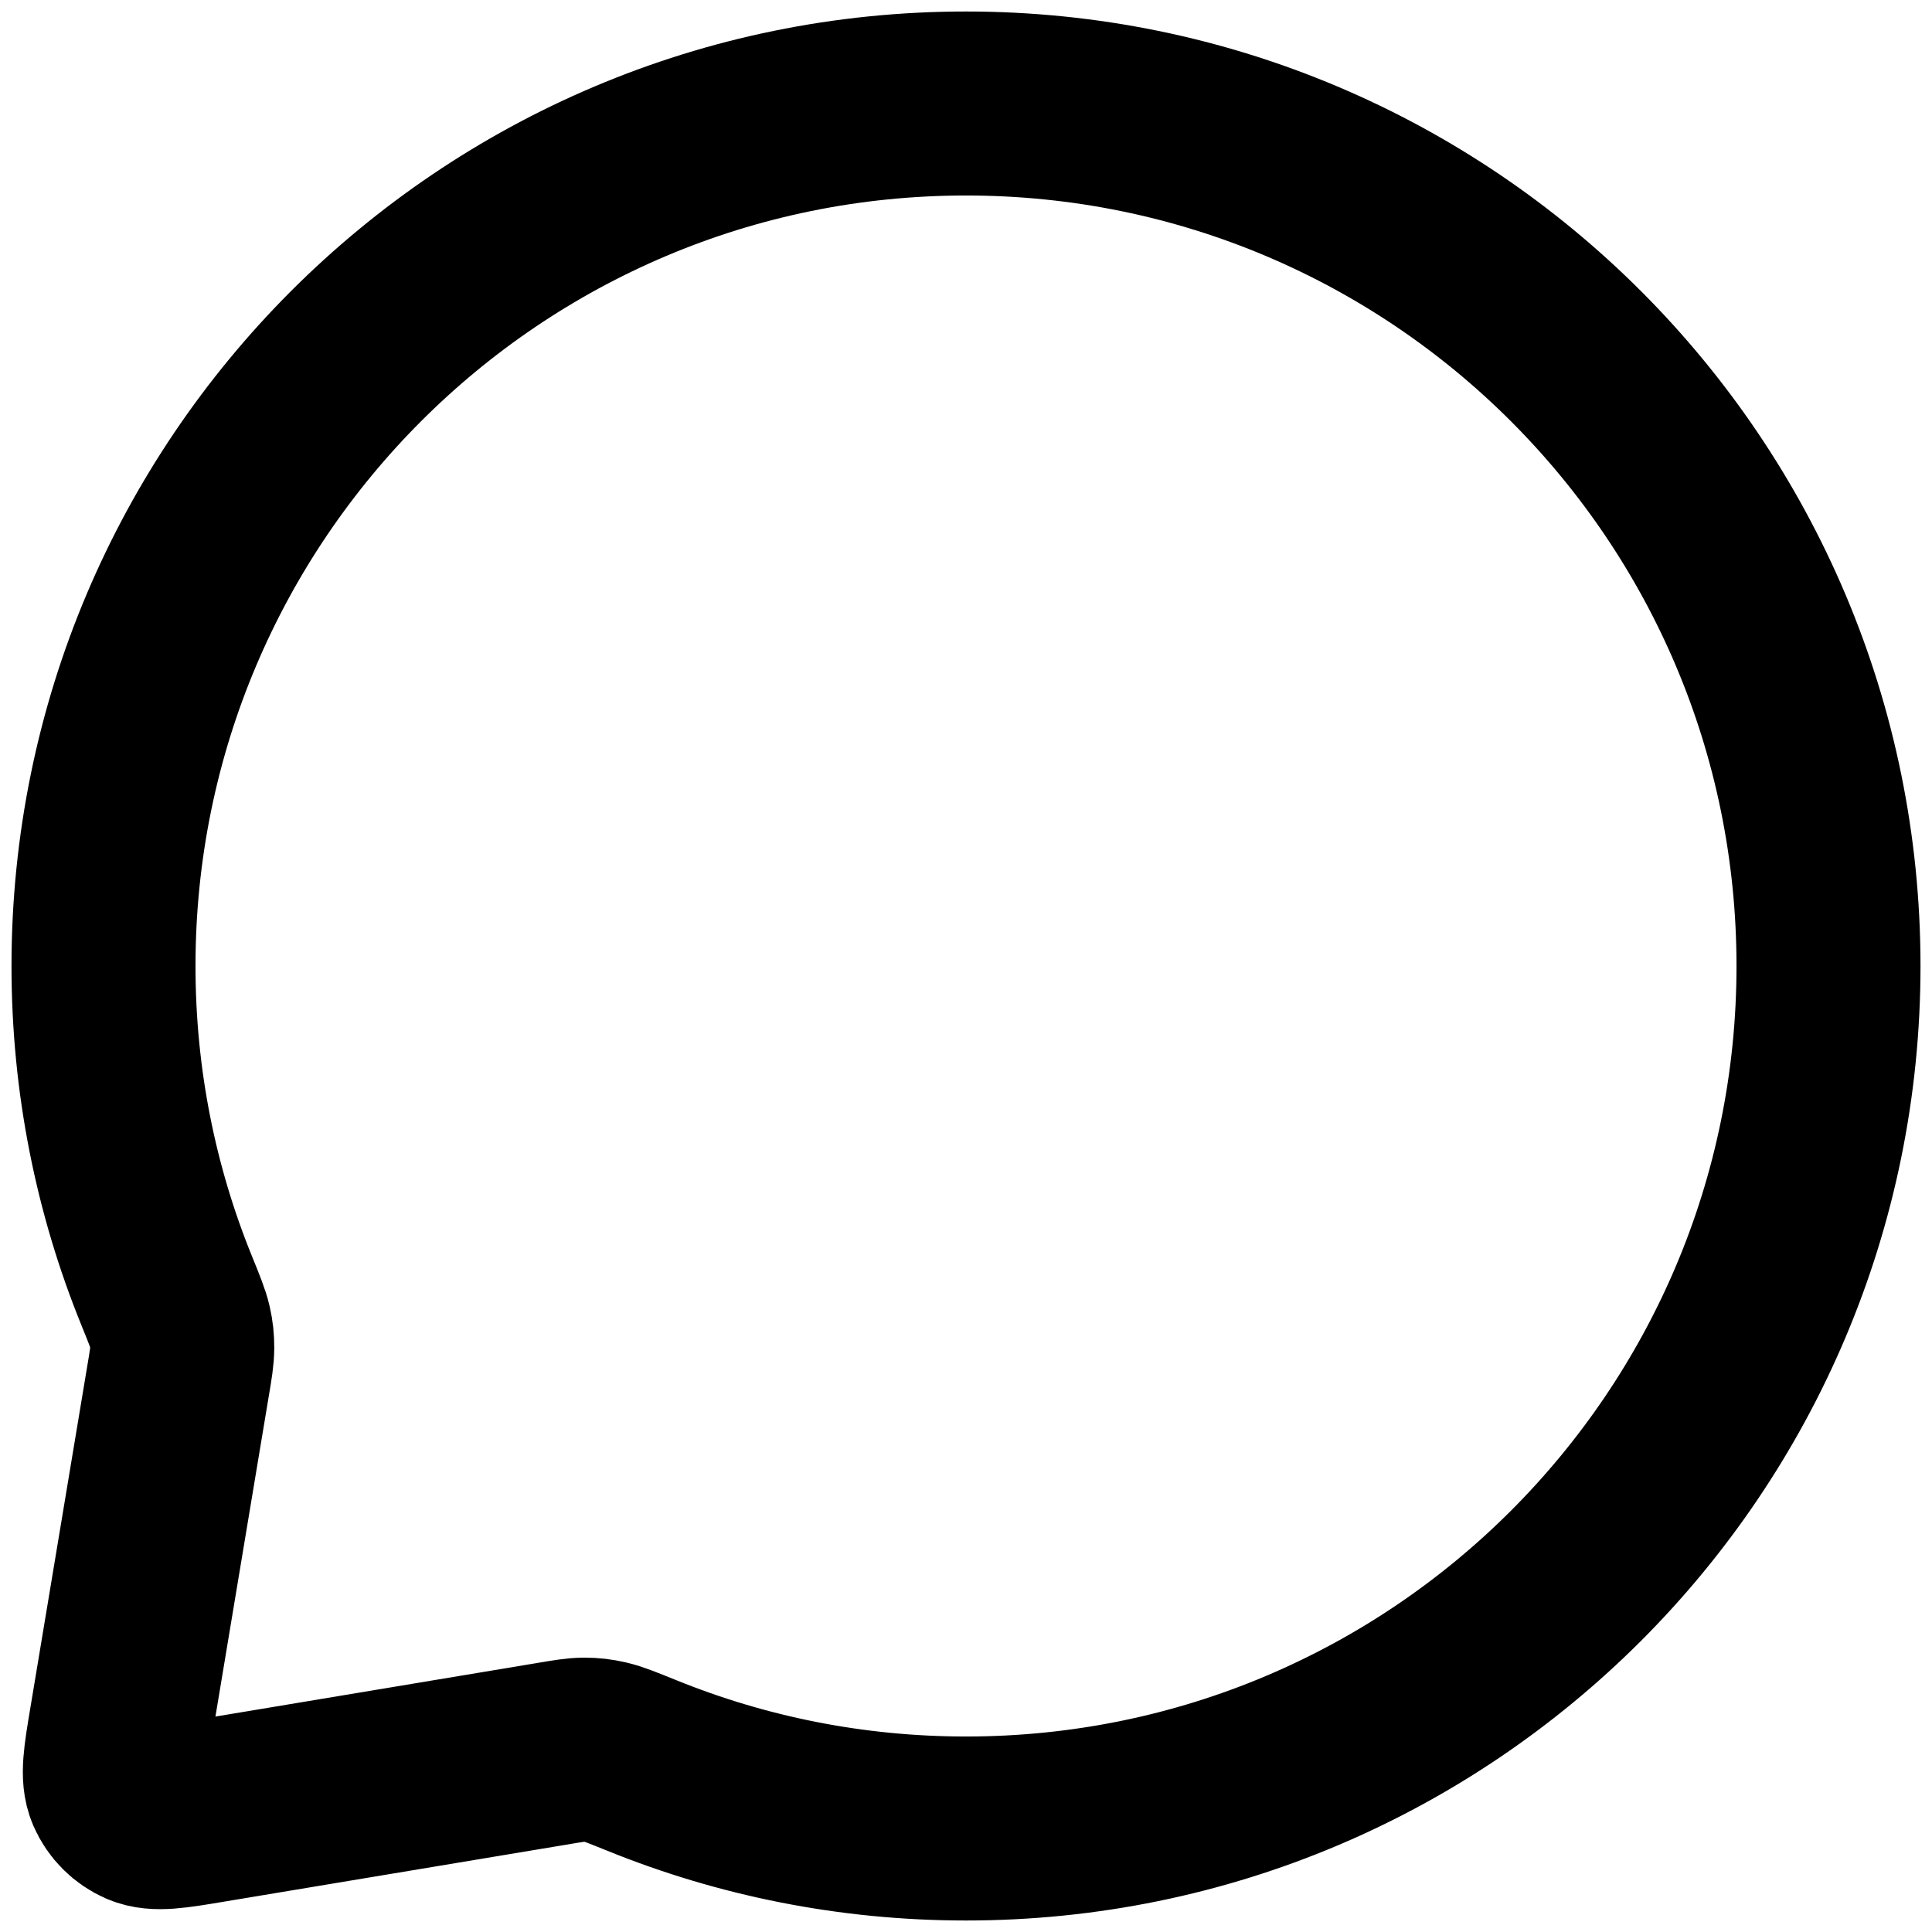
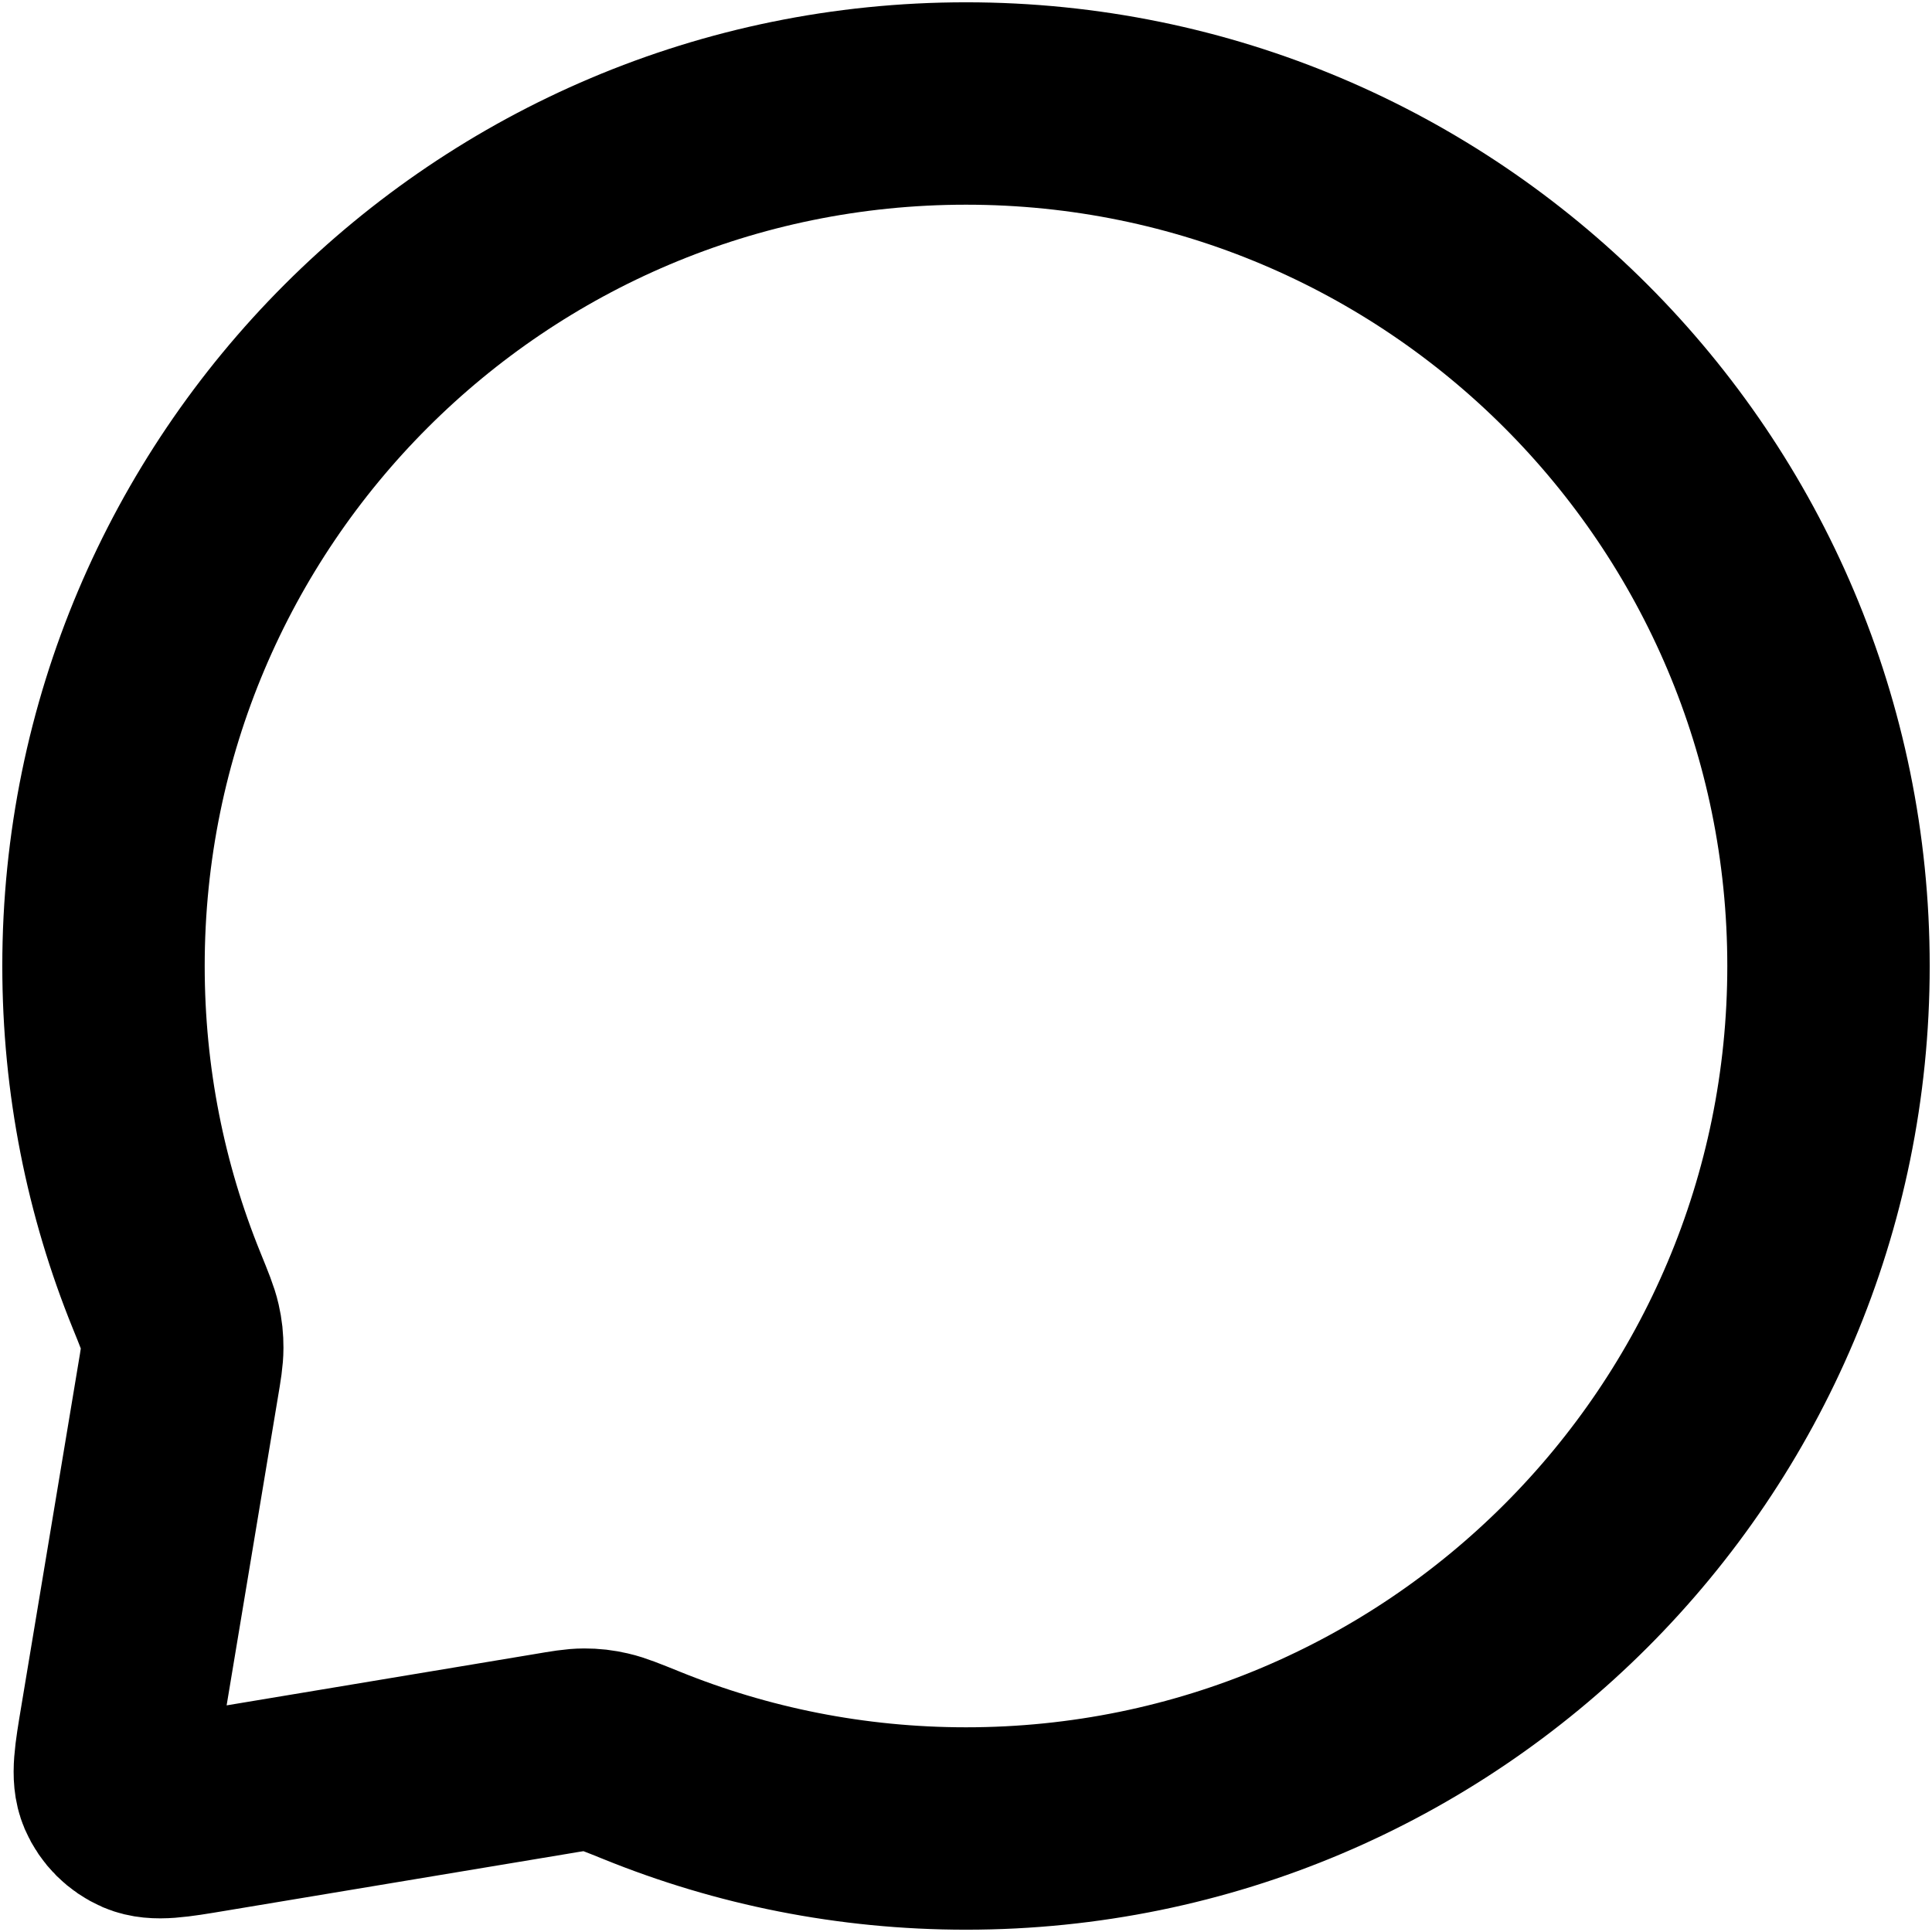
<svg xmlns="http://www.w3.org/2000/svg" width="21" height="21" viewBox="0 0 21 21" fill="none">
-   <path d="M19.875 10.5C19.875 15.678 15.678 19.875 10.5 19.875C9.253 19.875 8.063 19.631 6.974 19.189C6.766 19.105 6.662 19.063 6.578 19.044C6.495 19.025 6.435 19.018 6.35 19.018C6.264 19.018 6.17 19.034 5.982 19.066L2.276 19.683C1.888 19.748 1.694 19.78 1.553 19.72C1.431 19.667 1.333 19.57 1.28 19.447C1.22 19.306 1.252 19.112 1.317 18.724L1.934 15.018C1.966 14.83 1.981 14.736 1.981 14.65C1.981 14.566 1.975 14.505 1.956 14.422C1.937 14.338 1.895 14.234 1.81 14.025C1.368 12.937 1.125 11.747 1.125 10.5C1.125 5.322 5.322 1.125 10.5 1.125C15.678 1.125 19.875 5.322 19.875 10.5Z" stroke="black" stroke-width="2" stroke-linecap="round" stroke-linejoin="round" />
+   <path d="M19.875 10.5C19.875 15.678 15.678 19.875 10.5 19.875C9.253 19.875 8.063 19.631 6.974 19.189C6.766 19.105 6.662 19.063 6.578 19.044C6.495 19.025 6.435 19.018 6.35 19.018C6.264 19.018 6.17 19.034 5.982 19.066L2.276 19.683C1.888 19.748 1.694 19.78 1.553 19.72C1.431 19.667 1.333 19.57 1.28 19.447C1.22 19.306 1.252 19.112 1.317 18.724L1.934 15.018C1.966 14.83 1.981 14.736 1.981 14.65C1.981 14.566 1.975 14.505 1.956 14.422C1.937 14.338 1.895 14.234 1.81 14.025C1.368 12.937 1.125 11.747 1.125 10.5C1.125 5.322 5.322 1.125 10.5 1.125C15.678 1.125 19.875 5.322 19.875 10.5Z" stroke="black" stroke-width="2.2" stroke-linecap="round" stroke-linejoin="round" />
</svg>
